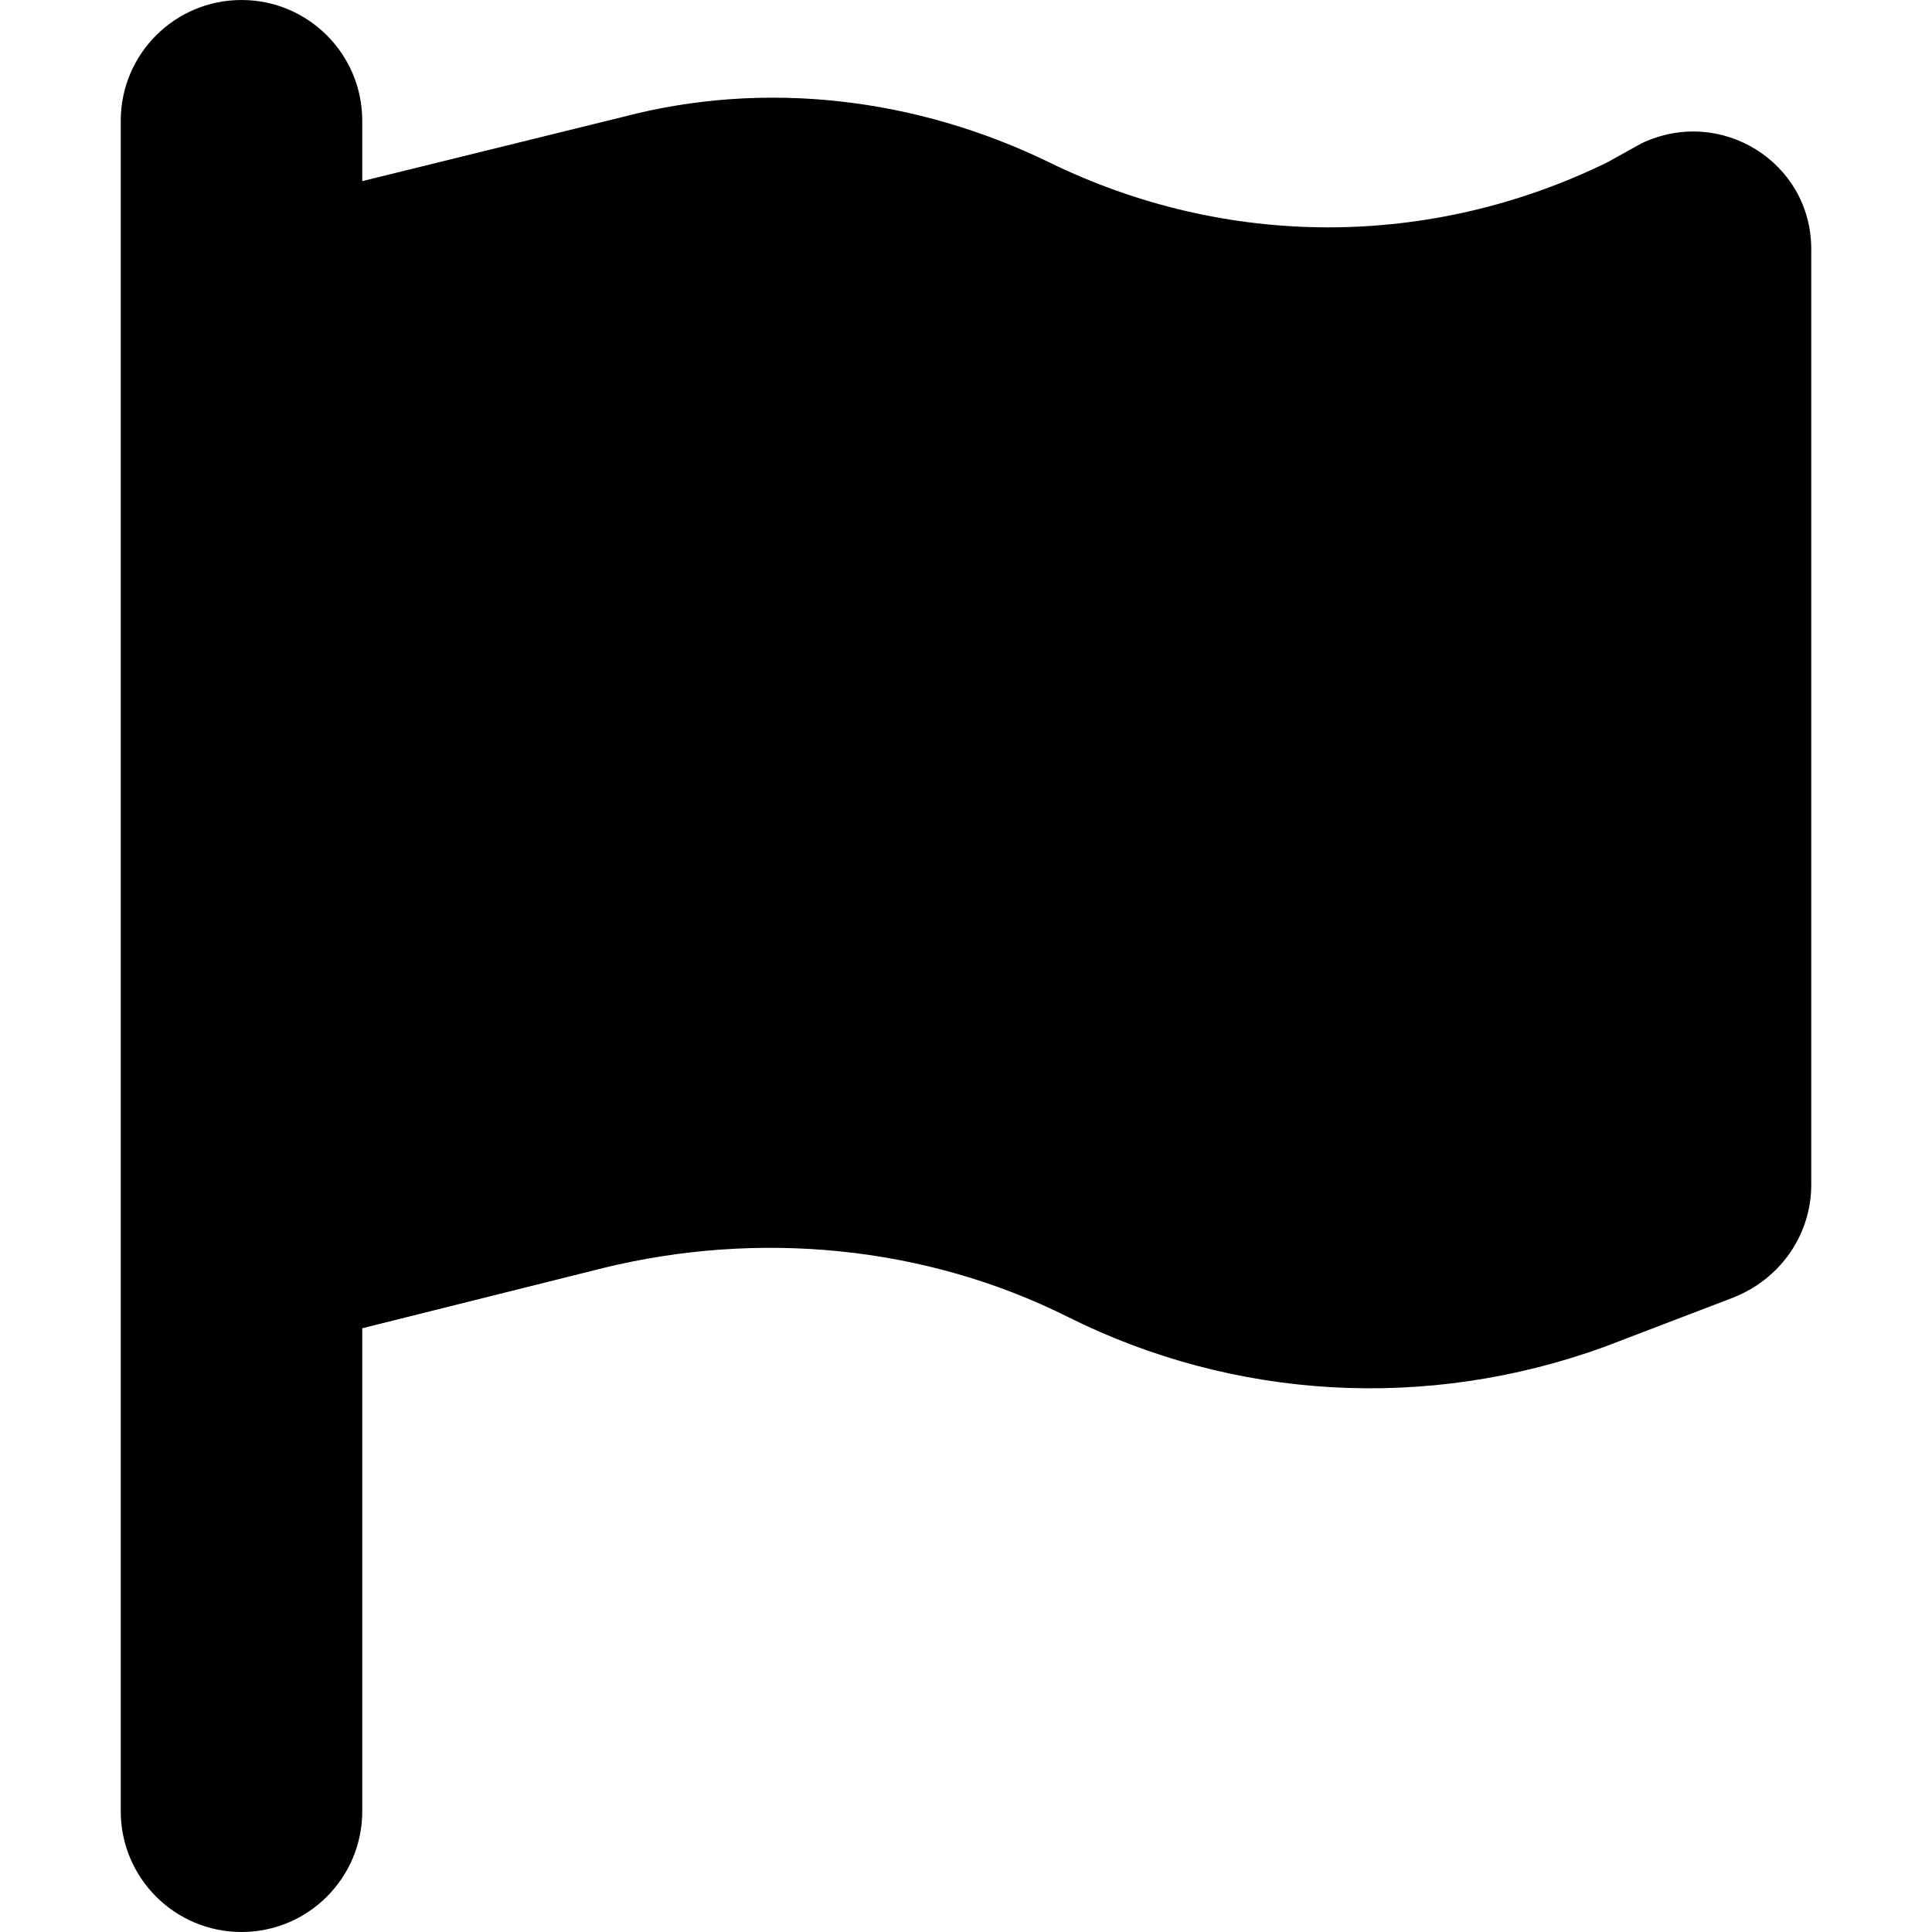
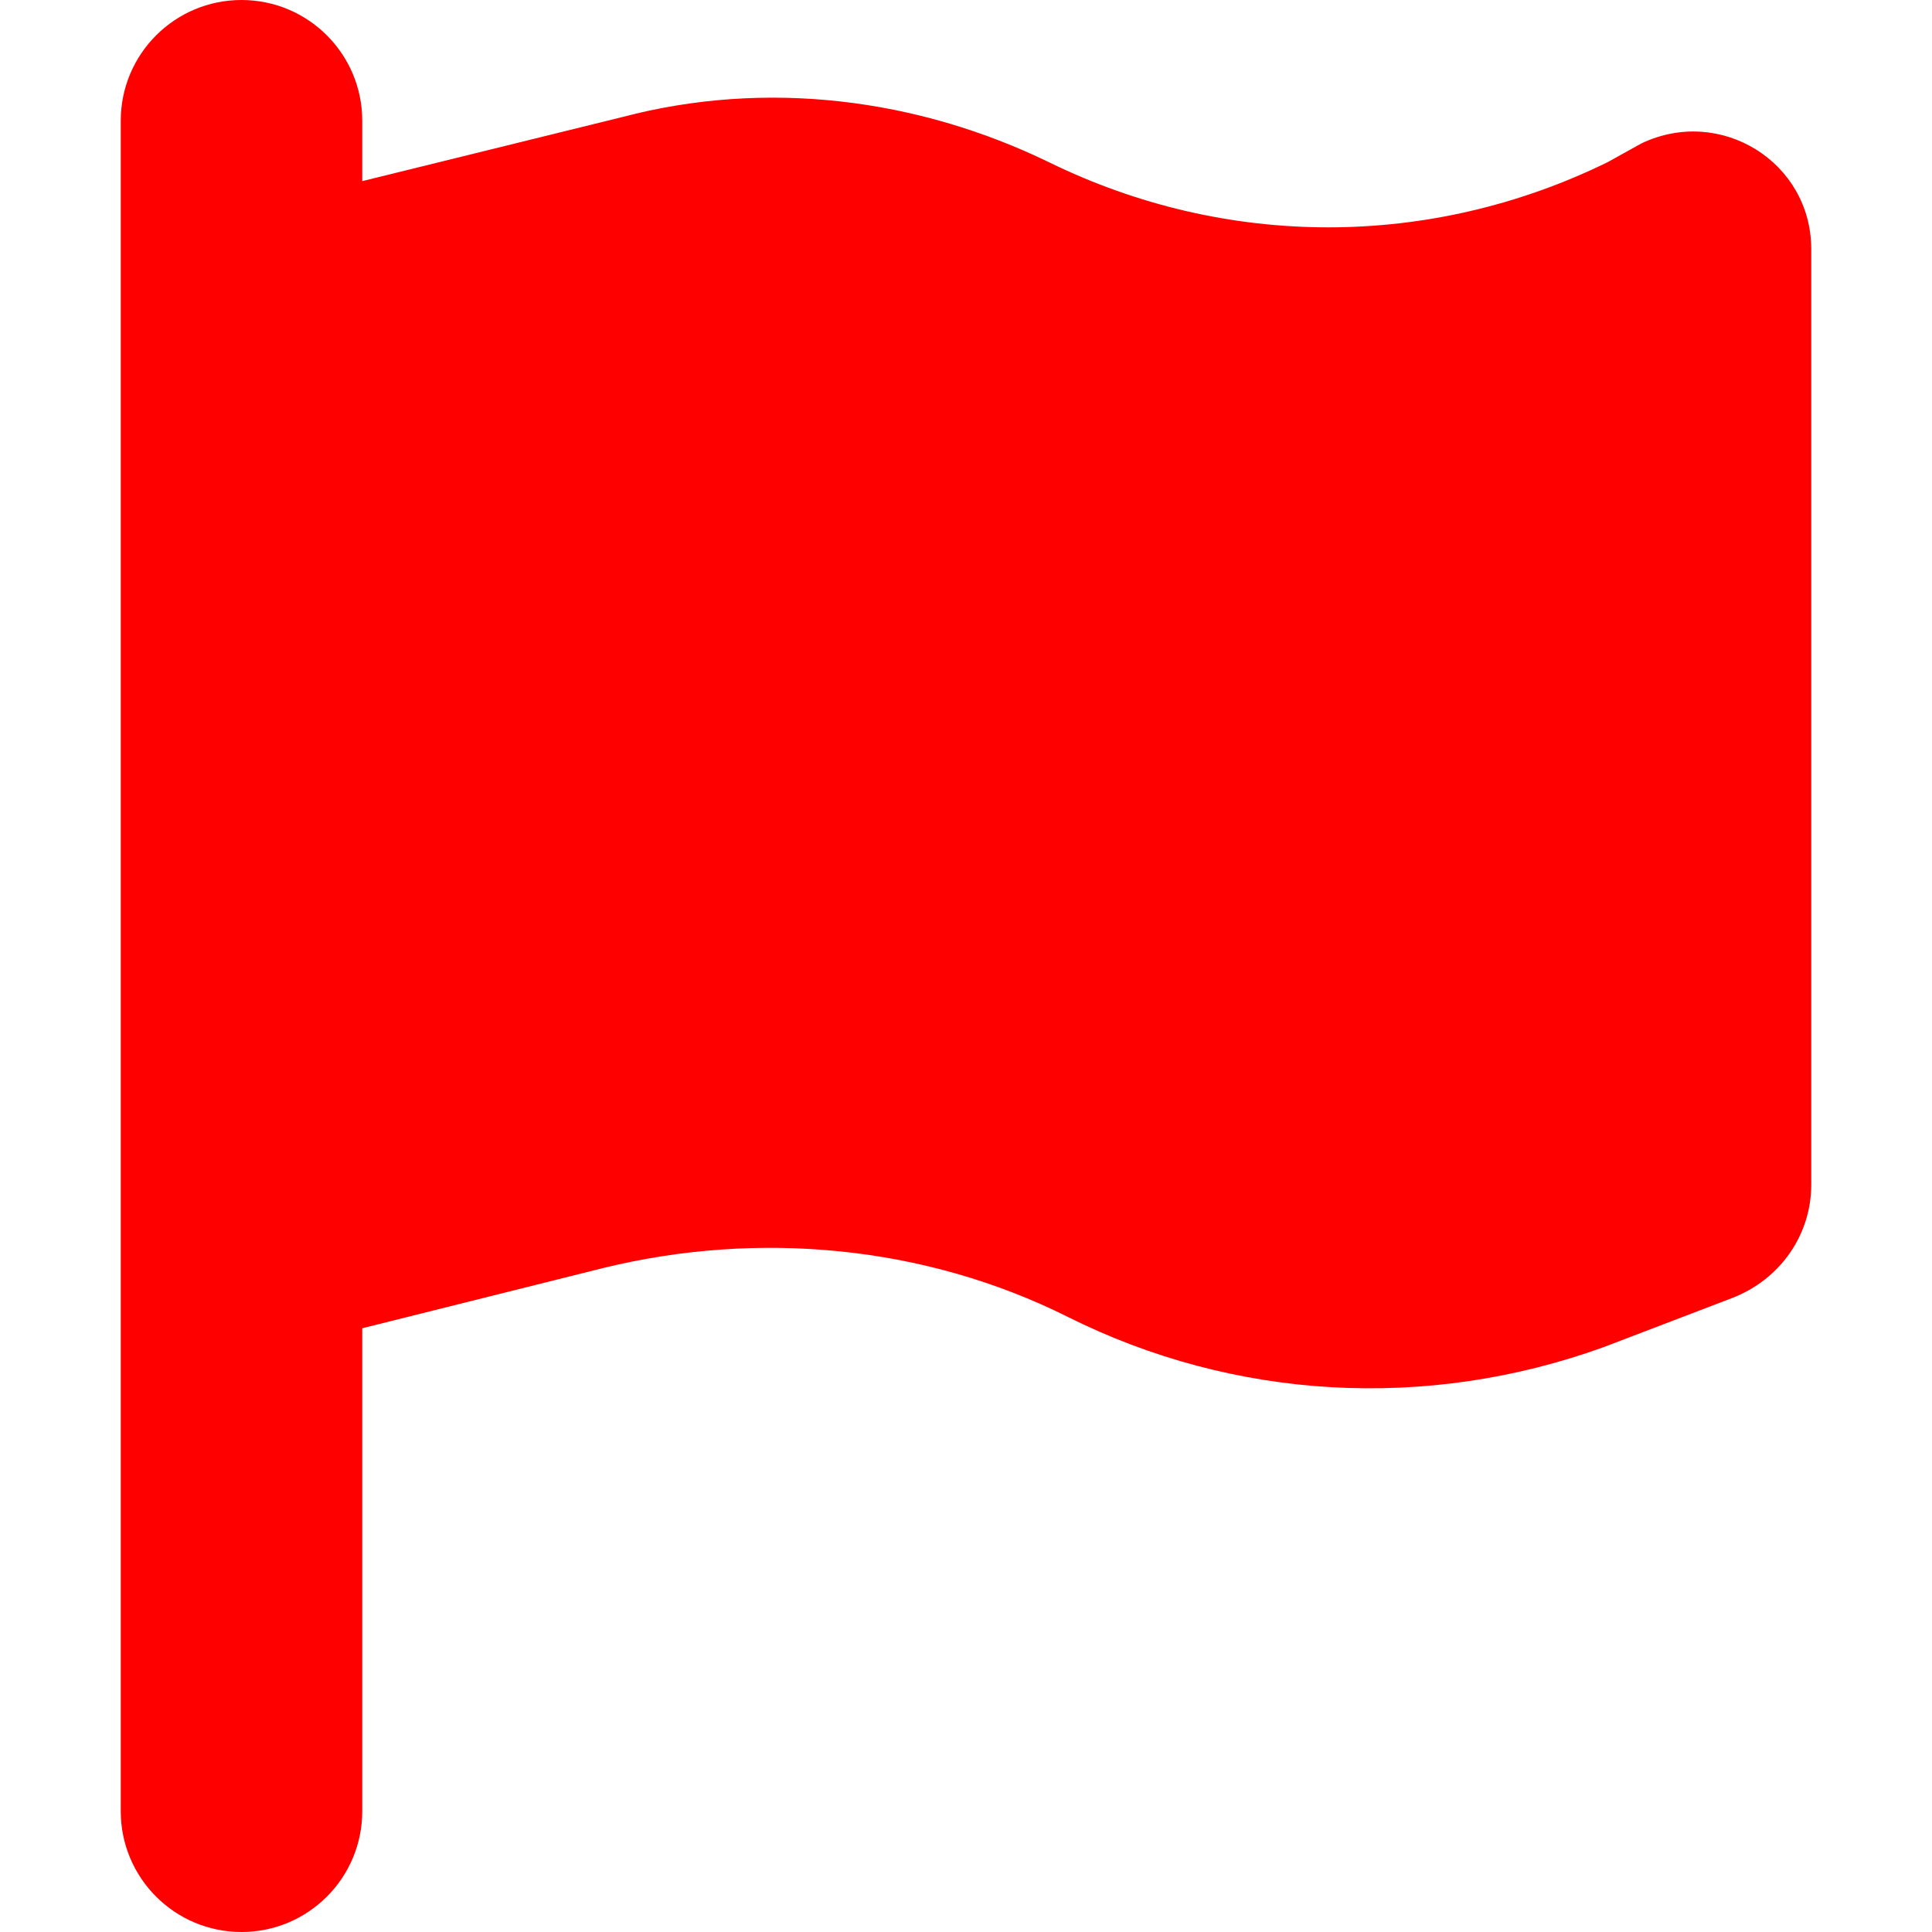
<svg xmlns="http://www.w3.org/2000/svg" width="16" height="16" viewBox="0 0 448 512">
-   <path d="M64 32a32 32 0 1 0-64 0v448a32 32 0 1 0 64 0V352l64-16c41-10 85-6 123 13 44 22 95 25 142 8l34-13c13-5 21-17 21-30V66c0-23-24-38-45-28l-9 5c-47 23-101 23-148 0-35-17-75-22-113-12L64 48V32z" />
+   <path d="M64 32a32 32 0 1 0-64 0v448a32 32 0 1 0 64 0V352l64-16c41-10 85-6 123 13 44 22 95 25 142 8l34-13c13-5 21-17 21-30V66c0-23-24-38-45-28l-9 5c-47 23-101 23-148 0-35-17-75-22-113-12L64 48V32z" fill="red" />
</svg>
